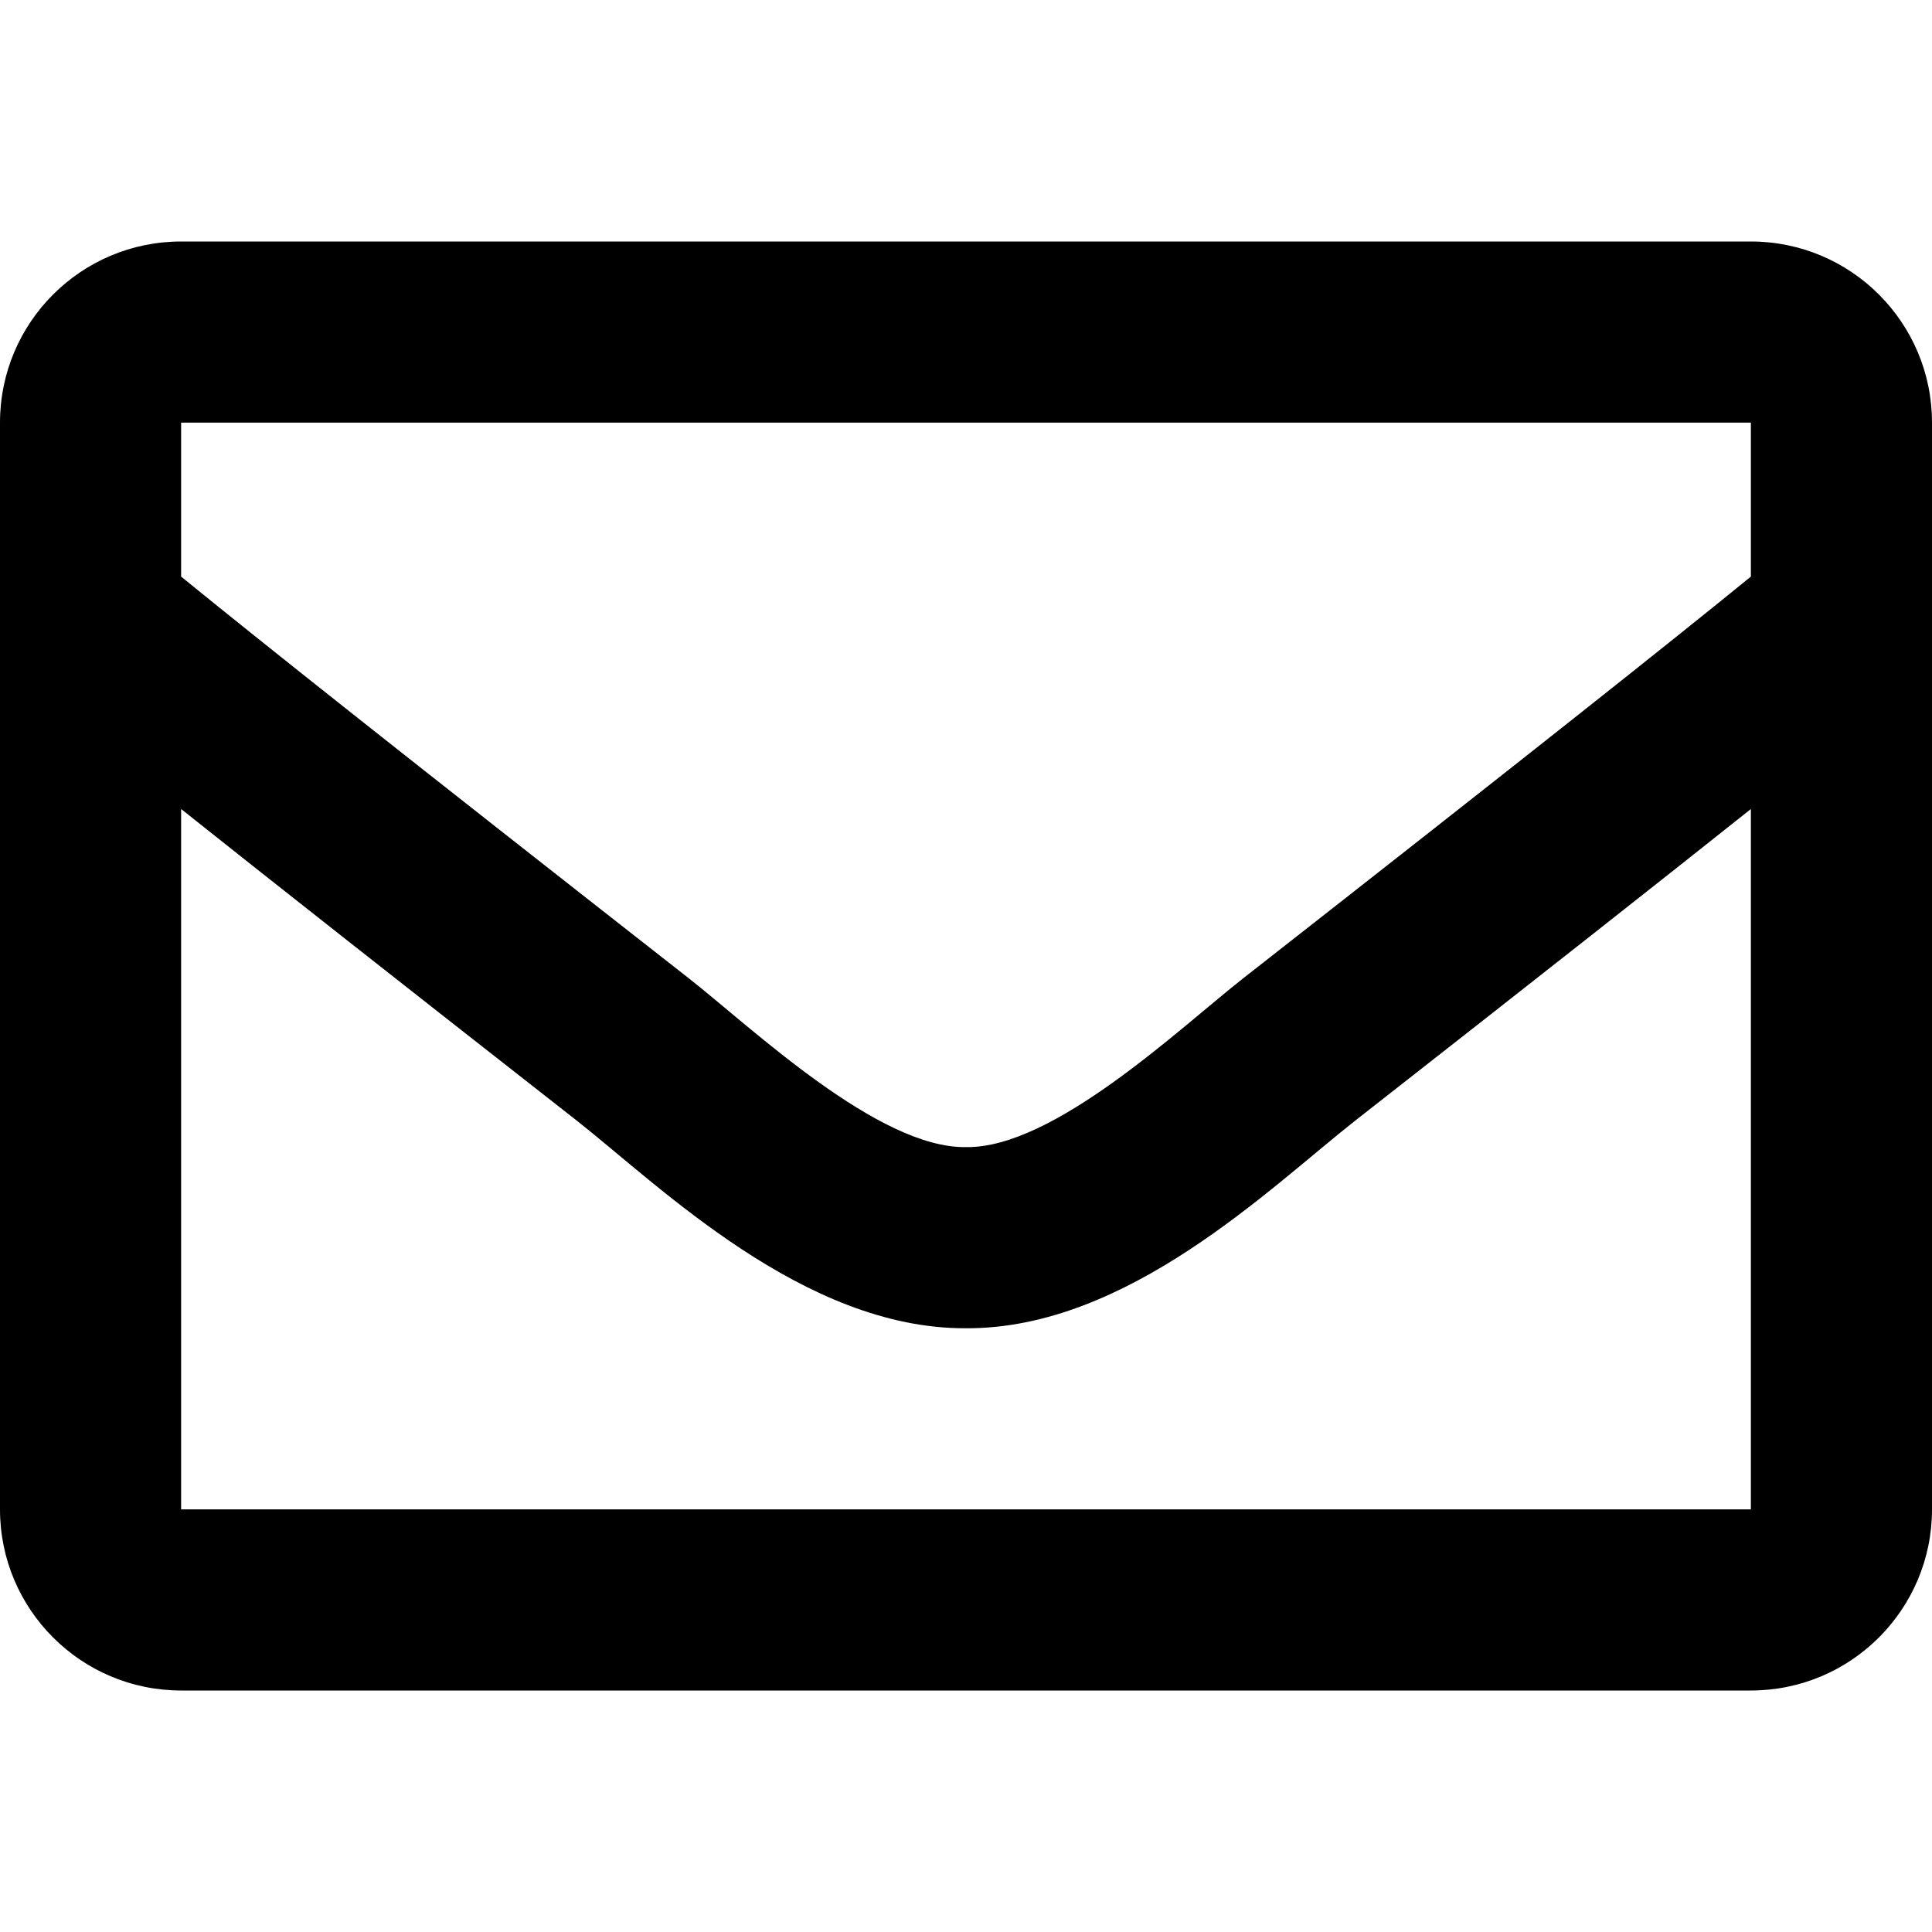
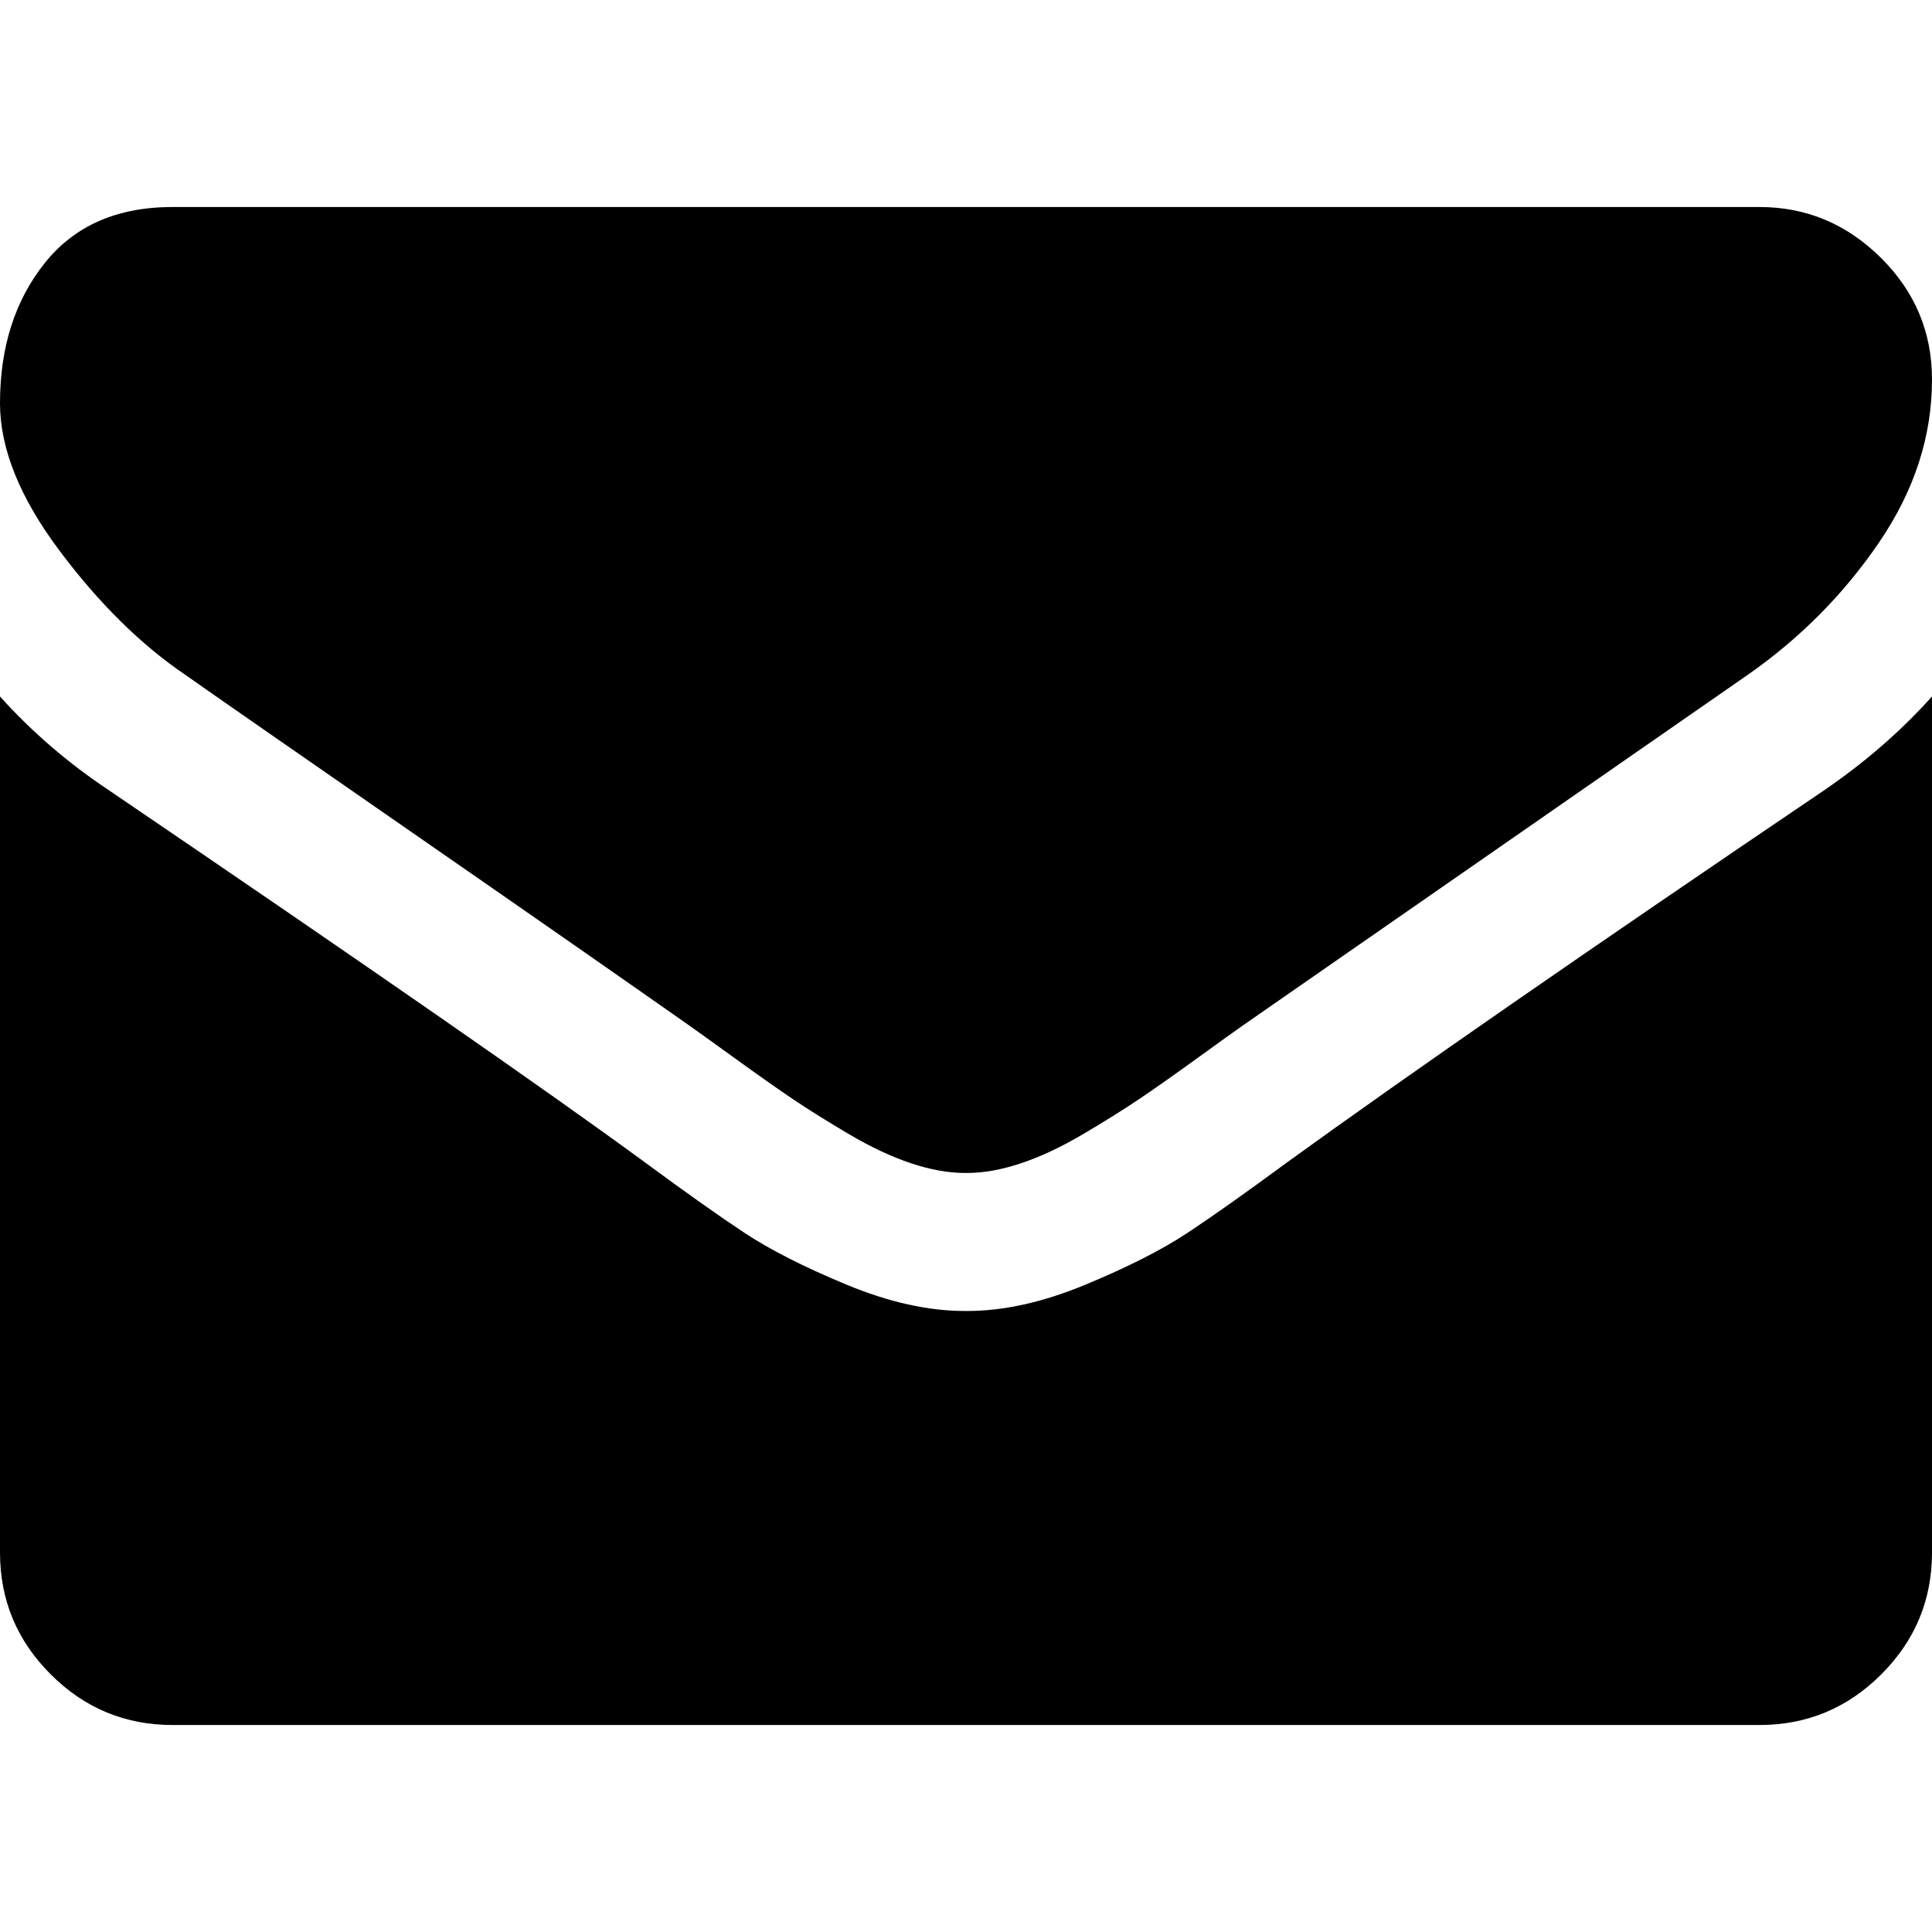
- <svg xmlns="http://www.w3.org/2000/svg" viewBox="0 0 512 512">
-   <path d="M464 64H48C21.49 64 0 85.49 0 112v288c0 26.51 21.49 48 48 48h416c26.51 0 48-21.49 48-48V112c0-26.51-21.49-48-48-48zm0 48v40.805c-22.422 18.259-58.168 46.651-134.587 106.49-16.841 13.247-50.201 45.072-73.413 44.701-23.208.375-56.579-31.459-73.413-44.701C106.18 199.465 70.425 171.067 48 152.805V112h416zM48 400V214.398c22.914 18.251 55.409 43.862 104.938 82.646 21.857 17.205 60.134 55.186 103.062 54.955 42.717.231 80.509-37.199 103.053-54.947 49.528-38.783 82.032-64.401 104.947-82.653V400H48z" />
+ <svg xmlns="http://www.w3.org/2000/svg" viewBox="0 0 511.626 511.626">
+   <path d="M49.106 178.729c6.472 4.567 25.981 18.131 58.528 40.685 32.548 22.554 57.482 39.92 74.803 52.099 1.903 1.335 5.946 4.237 12.131 8.71 6.186 4.476 11.326 8.093 15.416 10.852 4.093 2.758 9.041 5.852 14.849 9.277 5.806 3.422 11.279 5.996 16.418 7.7 5.14 1.718 9.898 2.569 14.275 2.569h.575c4.377 0 9.137-.852 14.277-2.569 5.137-1.704 10.615-4.281 16.416-7.7 5.804-3.429 10.752-6.52 14.845-9.277 4.093-2.759 9.229-6.376 15.417-10.852 6.184-4.477 10.232-7.375 12.135-8.71 17.508-12.179 62.051-43.11 133.615-92.79 13.894-9.703 25.502-21.411 34.827-35.116 9.332-13.699 13.993-28.07 13.993-43.105 0-12.564-4.523-23.319-13.565-32.264-9.041-8.947-19.749-13.418-32.117-13.418H45.679c-14.655 0-25.933 4.948-33.832 14.844C3.949 79.562 0 91.934 0 106.779c0 11.991 5.236 24.985 15.703 38.974 10.466 13.99 21.604 24.983 33.403 32.976z" />
+   <path d="M483.072 209.275c-62.424 42.251-109.824 75.087-142.177 98.501-10.849 7.991-19.65 14.229-26.409 18.699-6.759 4.473-15.748 9.041-26.98 13.702-11.228 4.668-21.692 6.995-31.401 6.995h-.578c-9.707 0-20.177-2.327-31.405-6.995-11.228-4.661-20.223-9.229-26.98-13.702-6.755-4.47-15.559-10.708-26.407-18.699-25.697-18.842-72.995-51.68-141.896-98.501C17.987 202.047 8.375 193.762 0 184.437v226.685c0 12.57 4.471 23.319 13.418 32.265 8.945 8.949 19.701 13.422 32.264 13.422h420.266c12.56 0 23.315-4.473 32.261-13.422 8.949-8.949 13.418-19.694 13.418-32.265V184.437c-8.186 9.132-17.7 17.417-28.555 24.838z" />
</svg>
